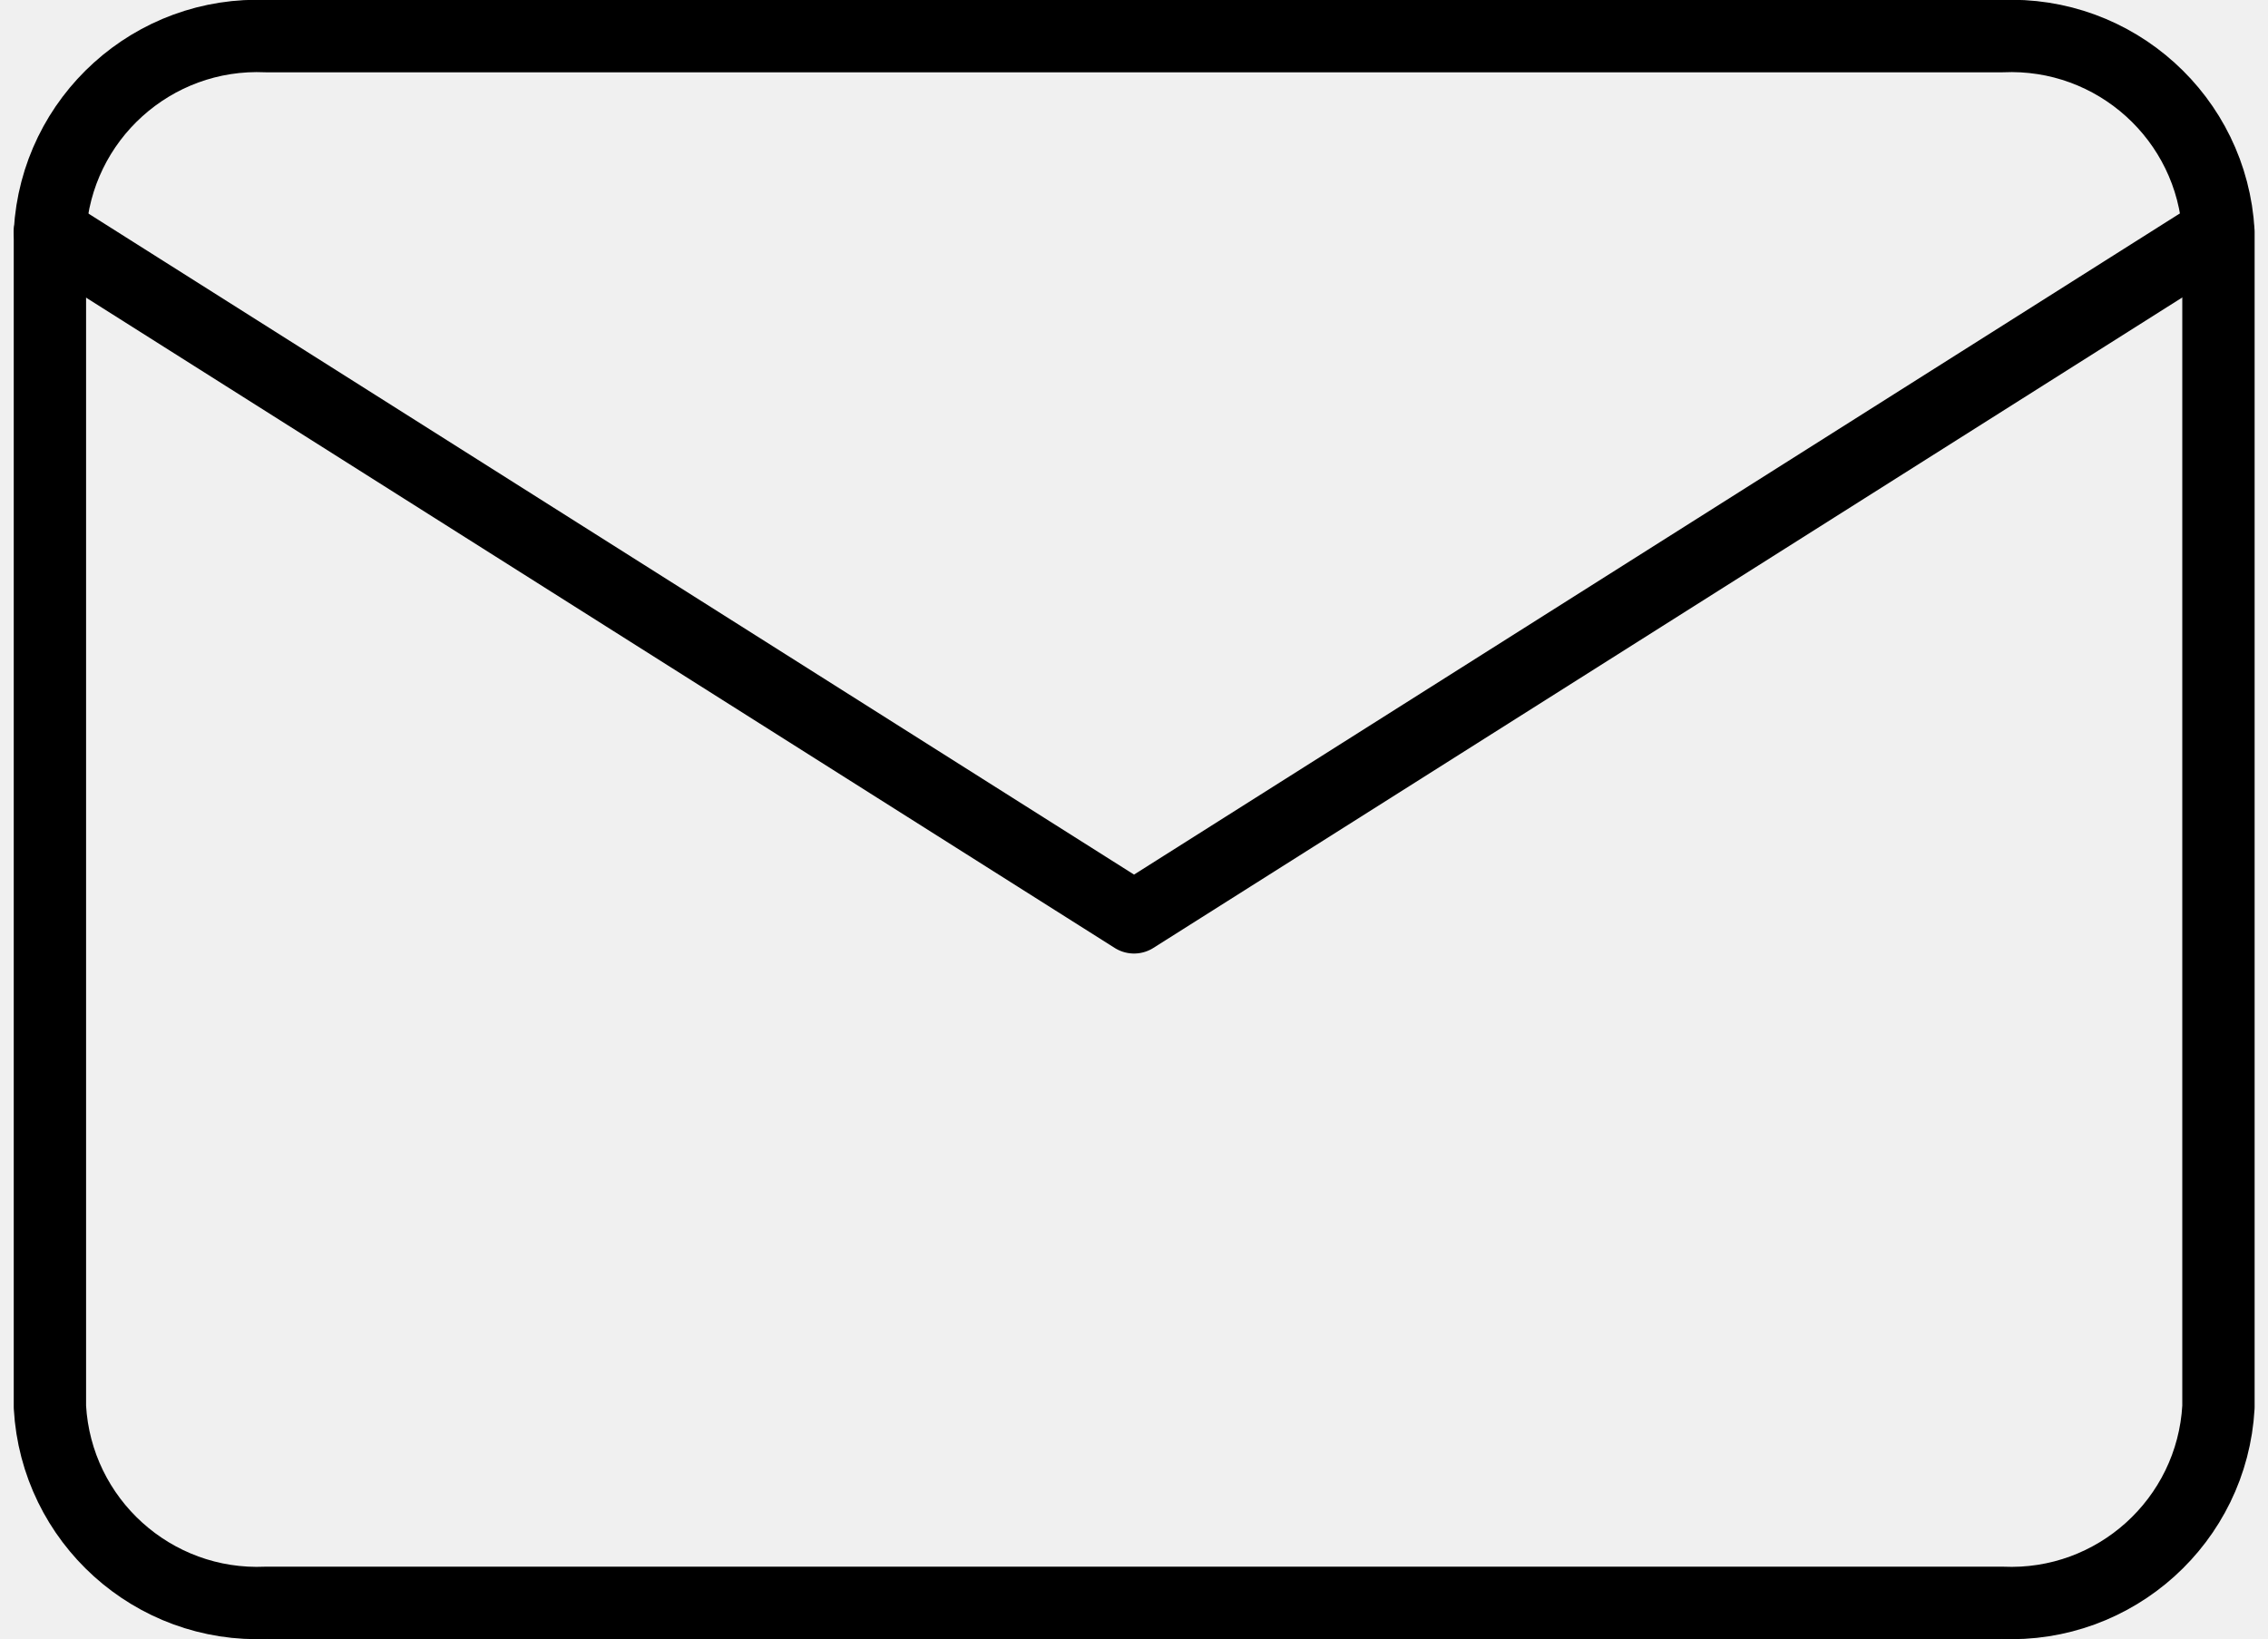
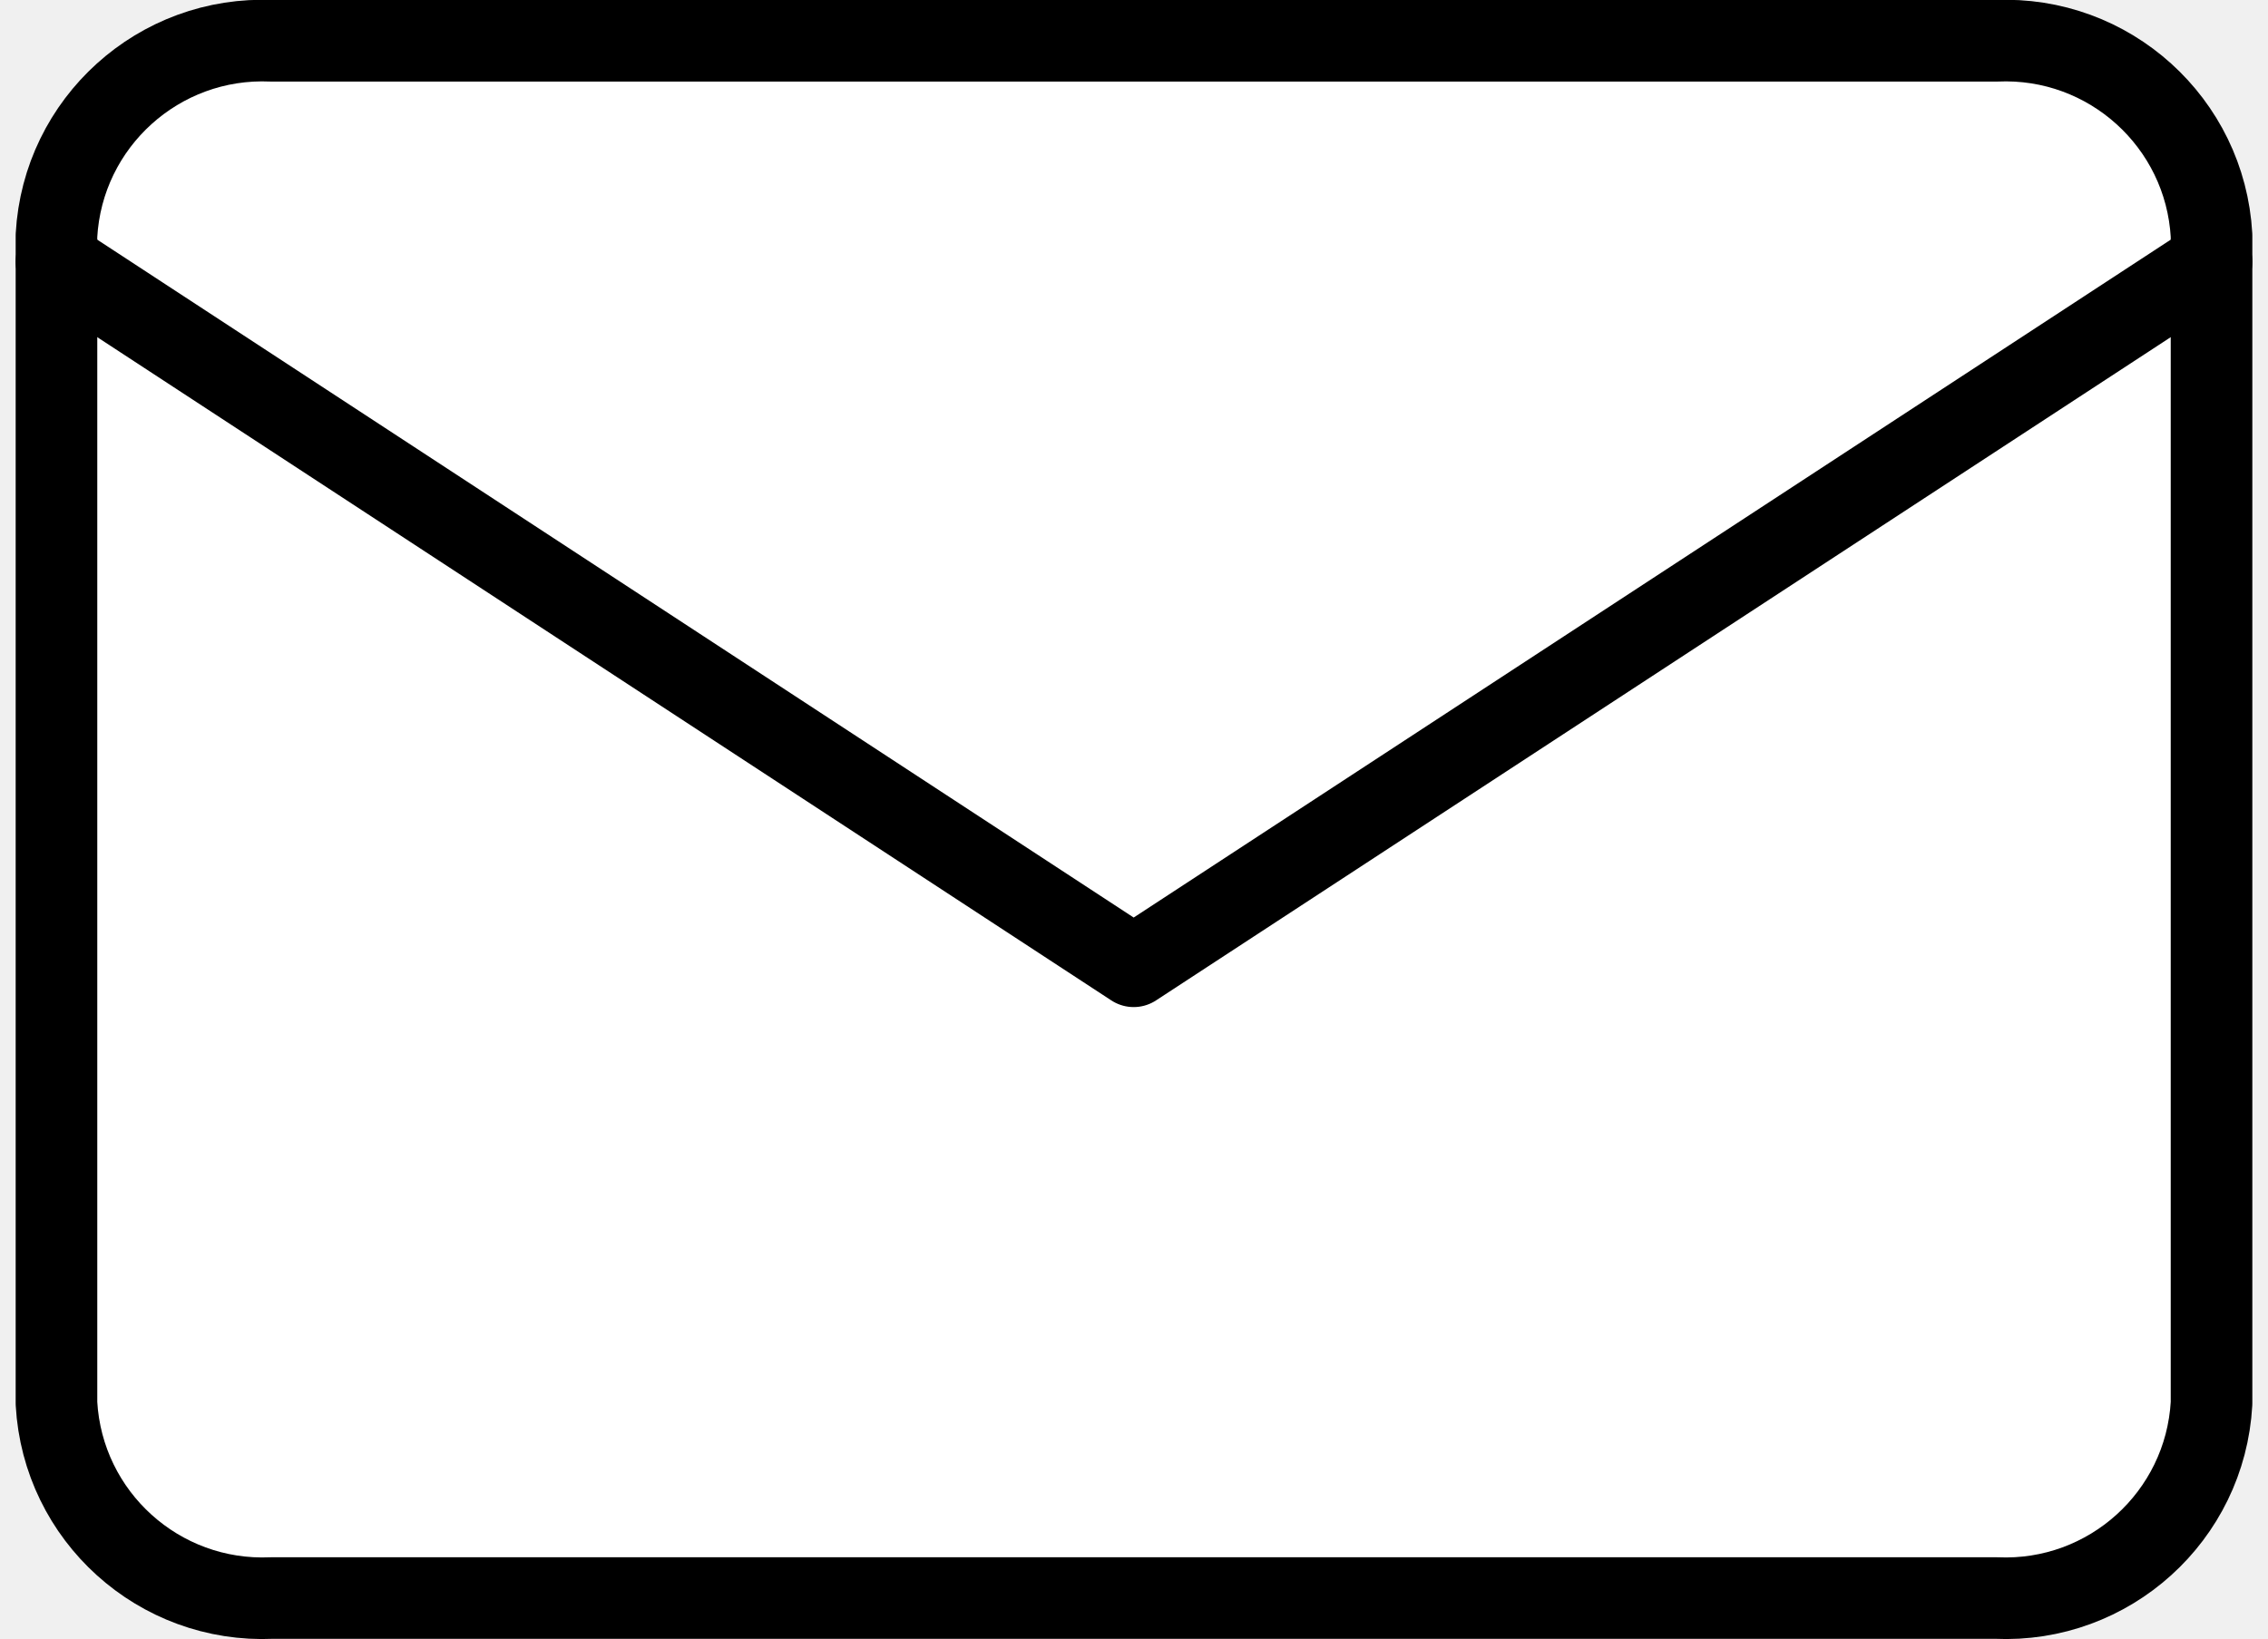
- <svg xmlns="http://www.w3.org/2000/svg" width="31.355" height="22.663" viewBox="0 0 31.355 22.663">
-   <g id="Icon_feather-mail" data-name="Icon feather-mail" transform="translate(0.69 0.5)">
-     <path id="Path_124" data-name="Path 124" d="M6,6h23.98a2.872,2.872,0,0,1,3,2.708V24.955a2.872,2.872,0,0,1-3,2.708H6a2.872,2.872,0,0,1-3-2.708V8.708A2.872,2.872,0,0,1,6,6Z" transform="translate(-3 -6)" fill="none" stroke="#000" stroke-linecap="round" stroke-linejoin="round" stroke-width="1" />
-     <path id="Path_125" data-name="Path 125" d="M32.976,9,17.988,18.477,3,9" transform="translate(-3 -6.292)" fill="none" stroke="#000" stroke-linecap="round" stroke-linejoin="round" stroke-width="1" />
+ <svg xmlns="http://www.w3.org/2000/svg" width="27.792" height="20.085" viewBox="0 0 27.792 20.085">
+   <g id="Icon_feather-mail" data-name="Icon feather-mail" transform="translate(0.692 0.5)">
+     <path id="Path_124" data-name="Path 124" d="M5.641,6H26.767a2.53,2.53,0,0,1,2.641,2.386V22.7a2.53,2.53,0,0,1-2.641,2.386H5.641A2.53,2.53,0,0,1,3,22.7V8.386A2.53,2.53,0,0,1,5.641,6Z" transform="translate(-3 -6)" fill="#fff" stroke="#000" stroke-linecap="round" stroke-linejoin="round" stroke-width="1" />
+     <path id="Path_125" data-name="Path 125" d="M29.408,9,16.2,17.635,3,9" transform="translate(-3 -6.292)" fill="#fff" stroke="#000" stroke-linecap="round" stroke-linejoin="round" stroke-width="1" />
  </g>
</svg>
